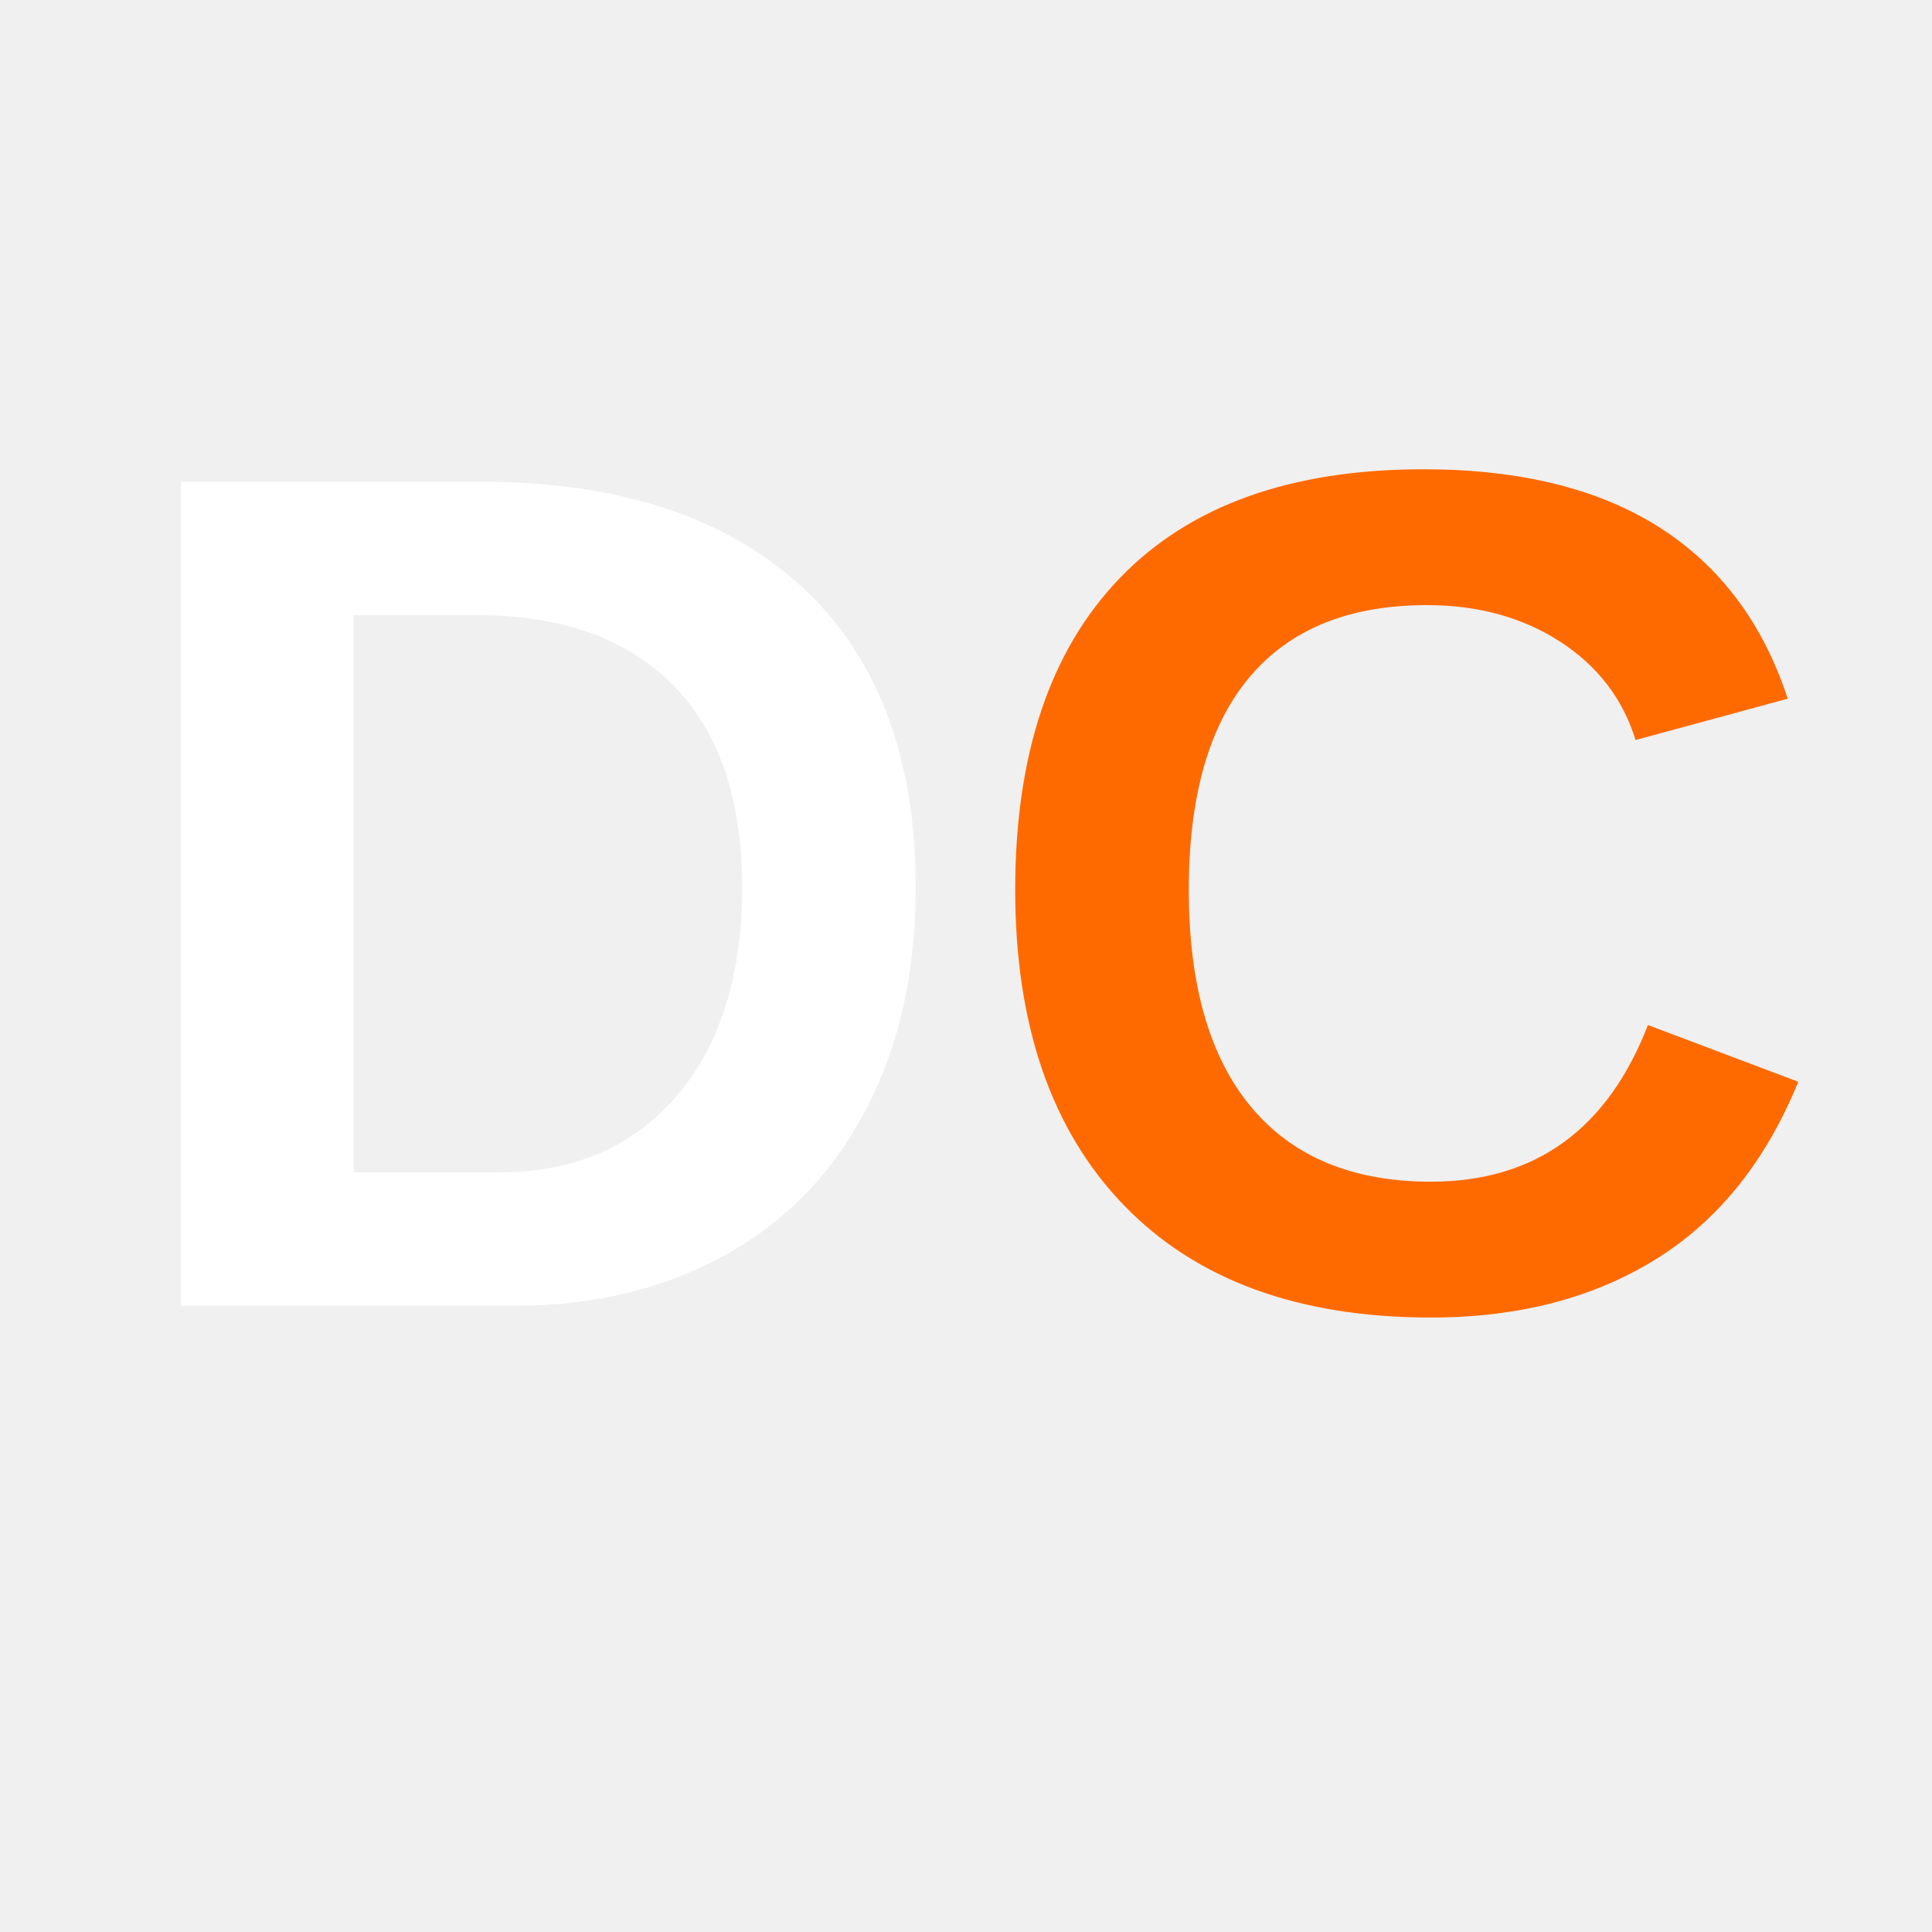
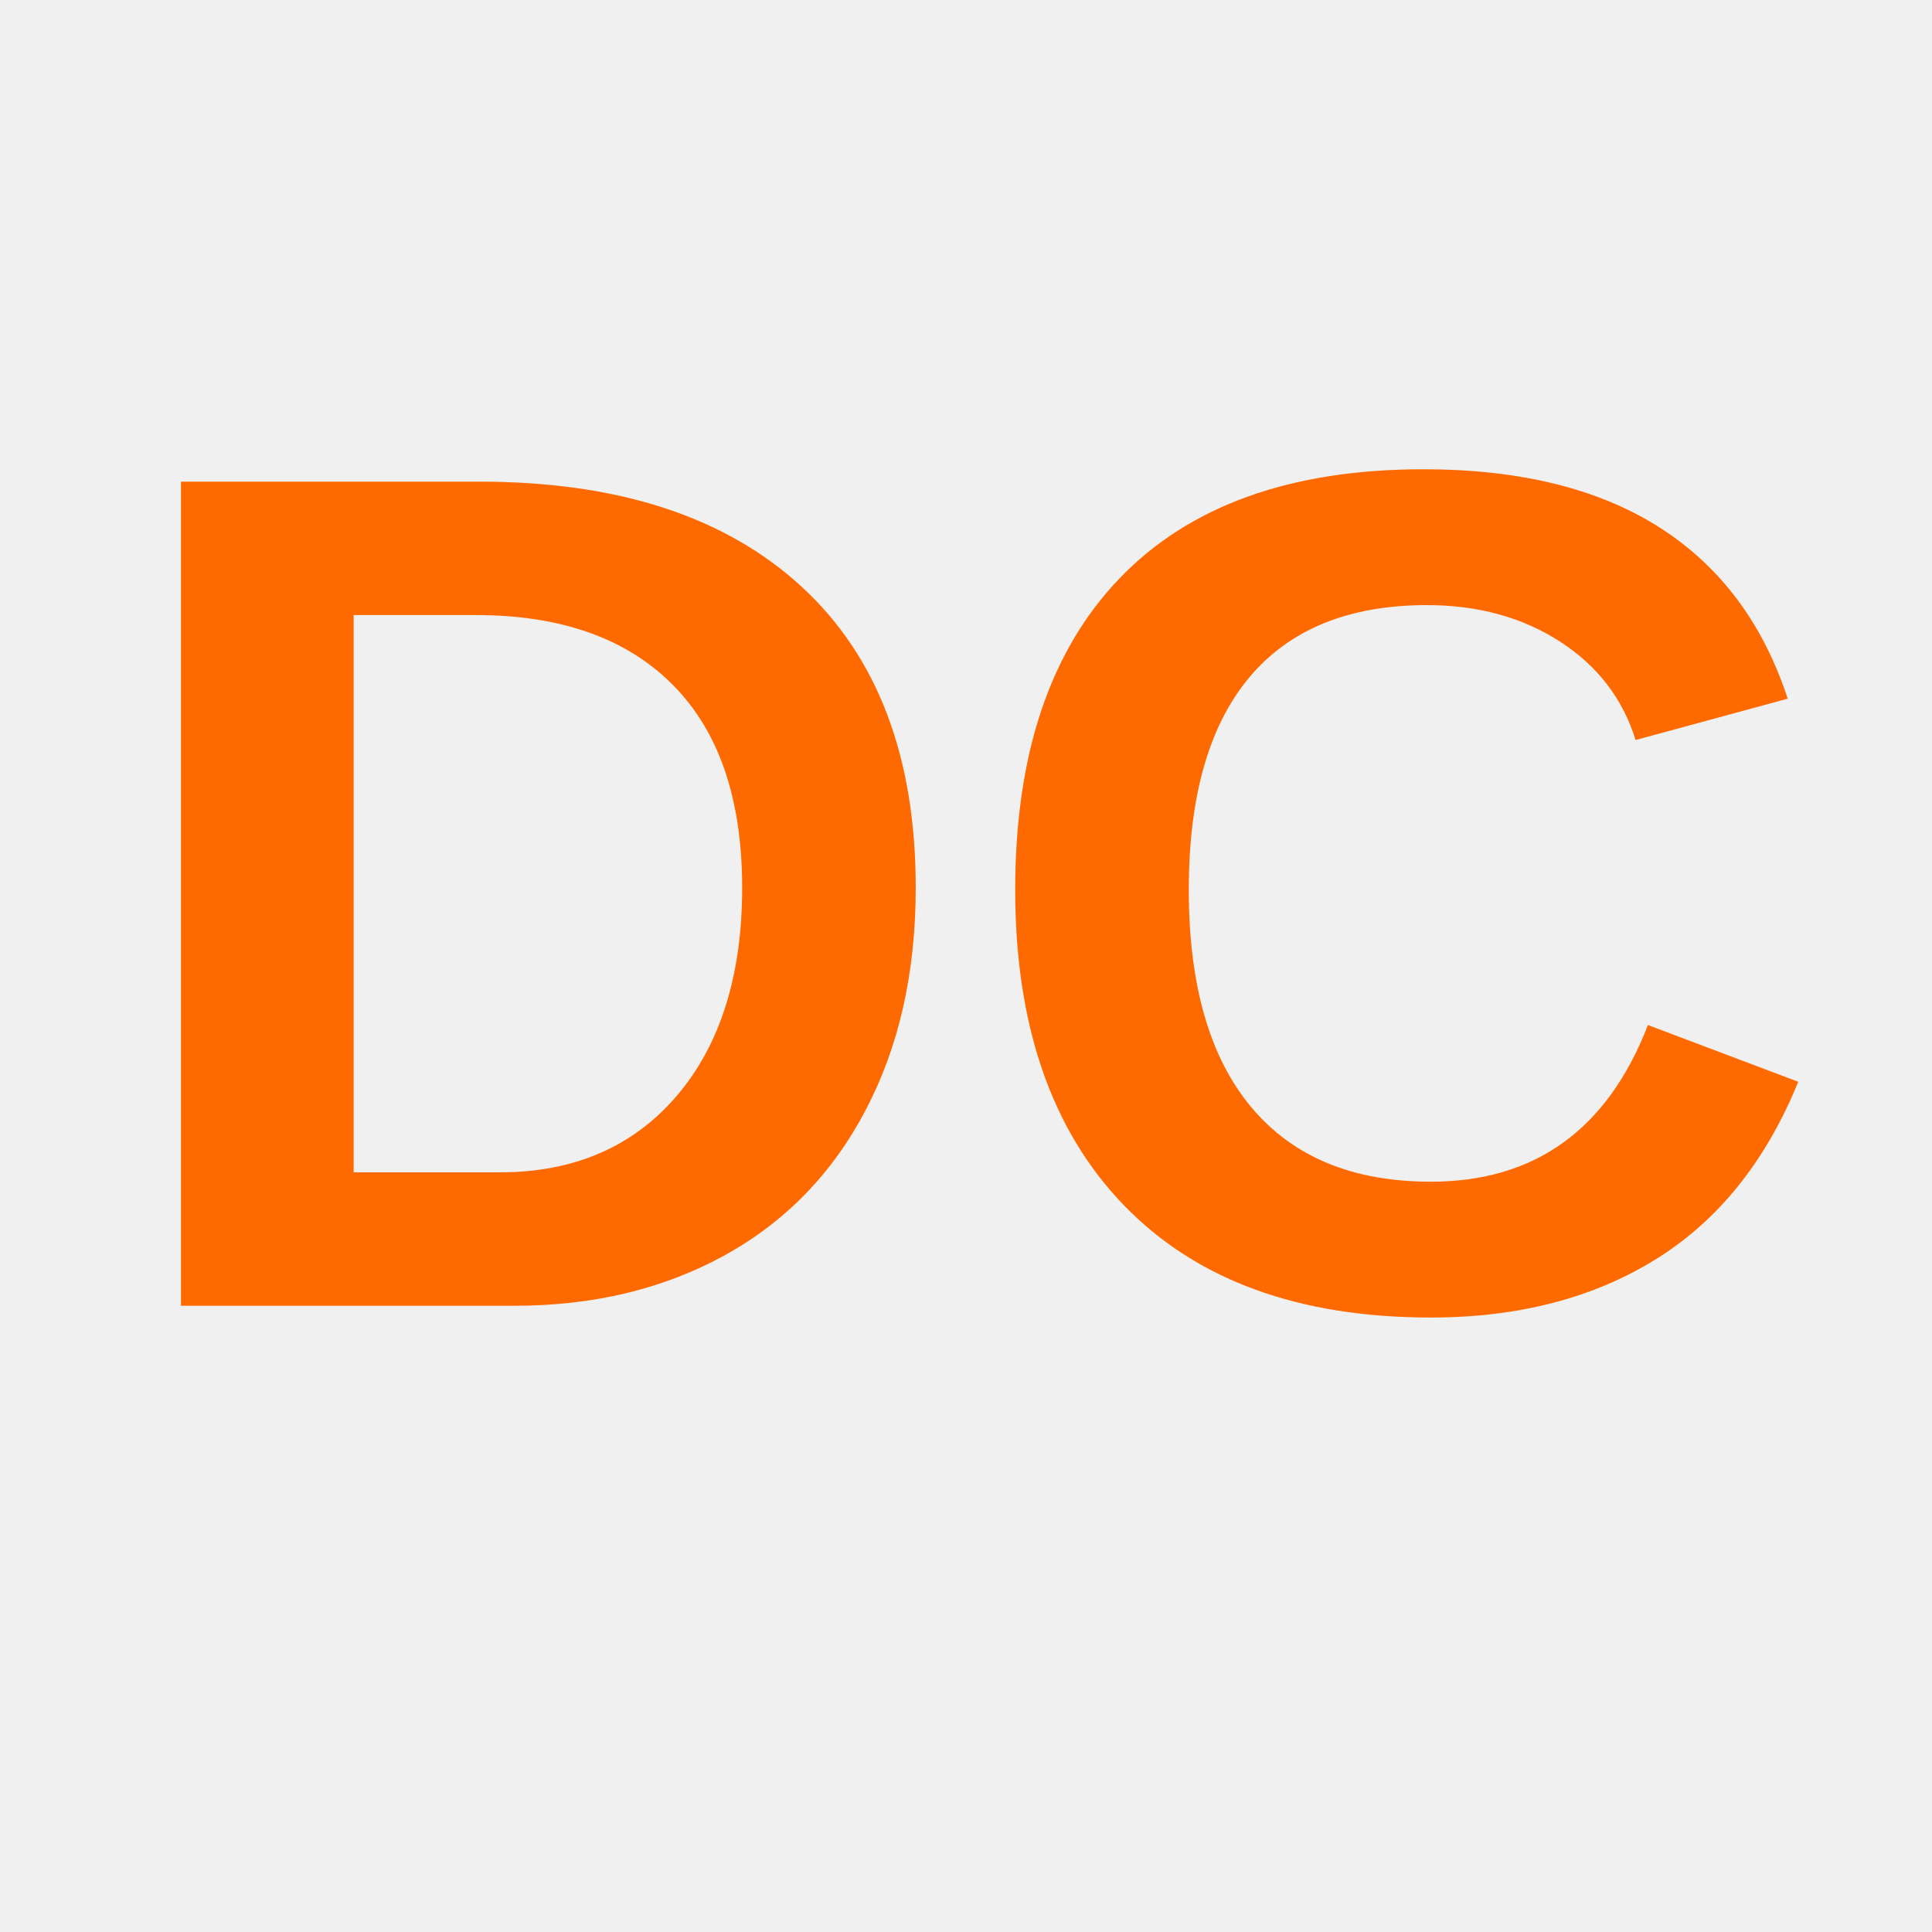
<svg xmlns="http://www.w3.org/2000/svg" viewBox="0 0 100 100">
-   <text x="50%" y="50%" dominant-baseline="middle" text-anchor="middle" font-family="Arial, sans-serif" font-weight="900" font-size="62" fill="white">
-     D<tspan fill="#ff6a00">C</tspan>
+   <text x="50%" y="50%" dominant-baseline="middle" text-anchor="middle" font-family="Arial, sans-serif" font-weight="900" font-size="62" fill="#ff6a00">
+     DC
  </text>
</svg>
